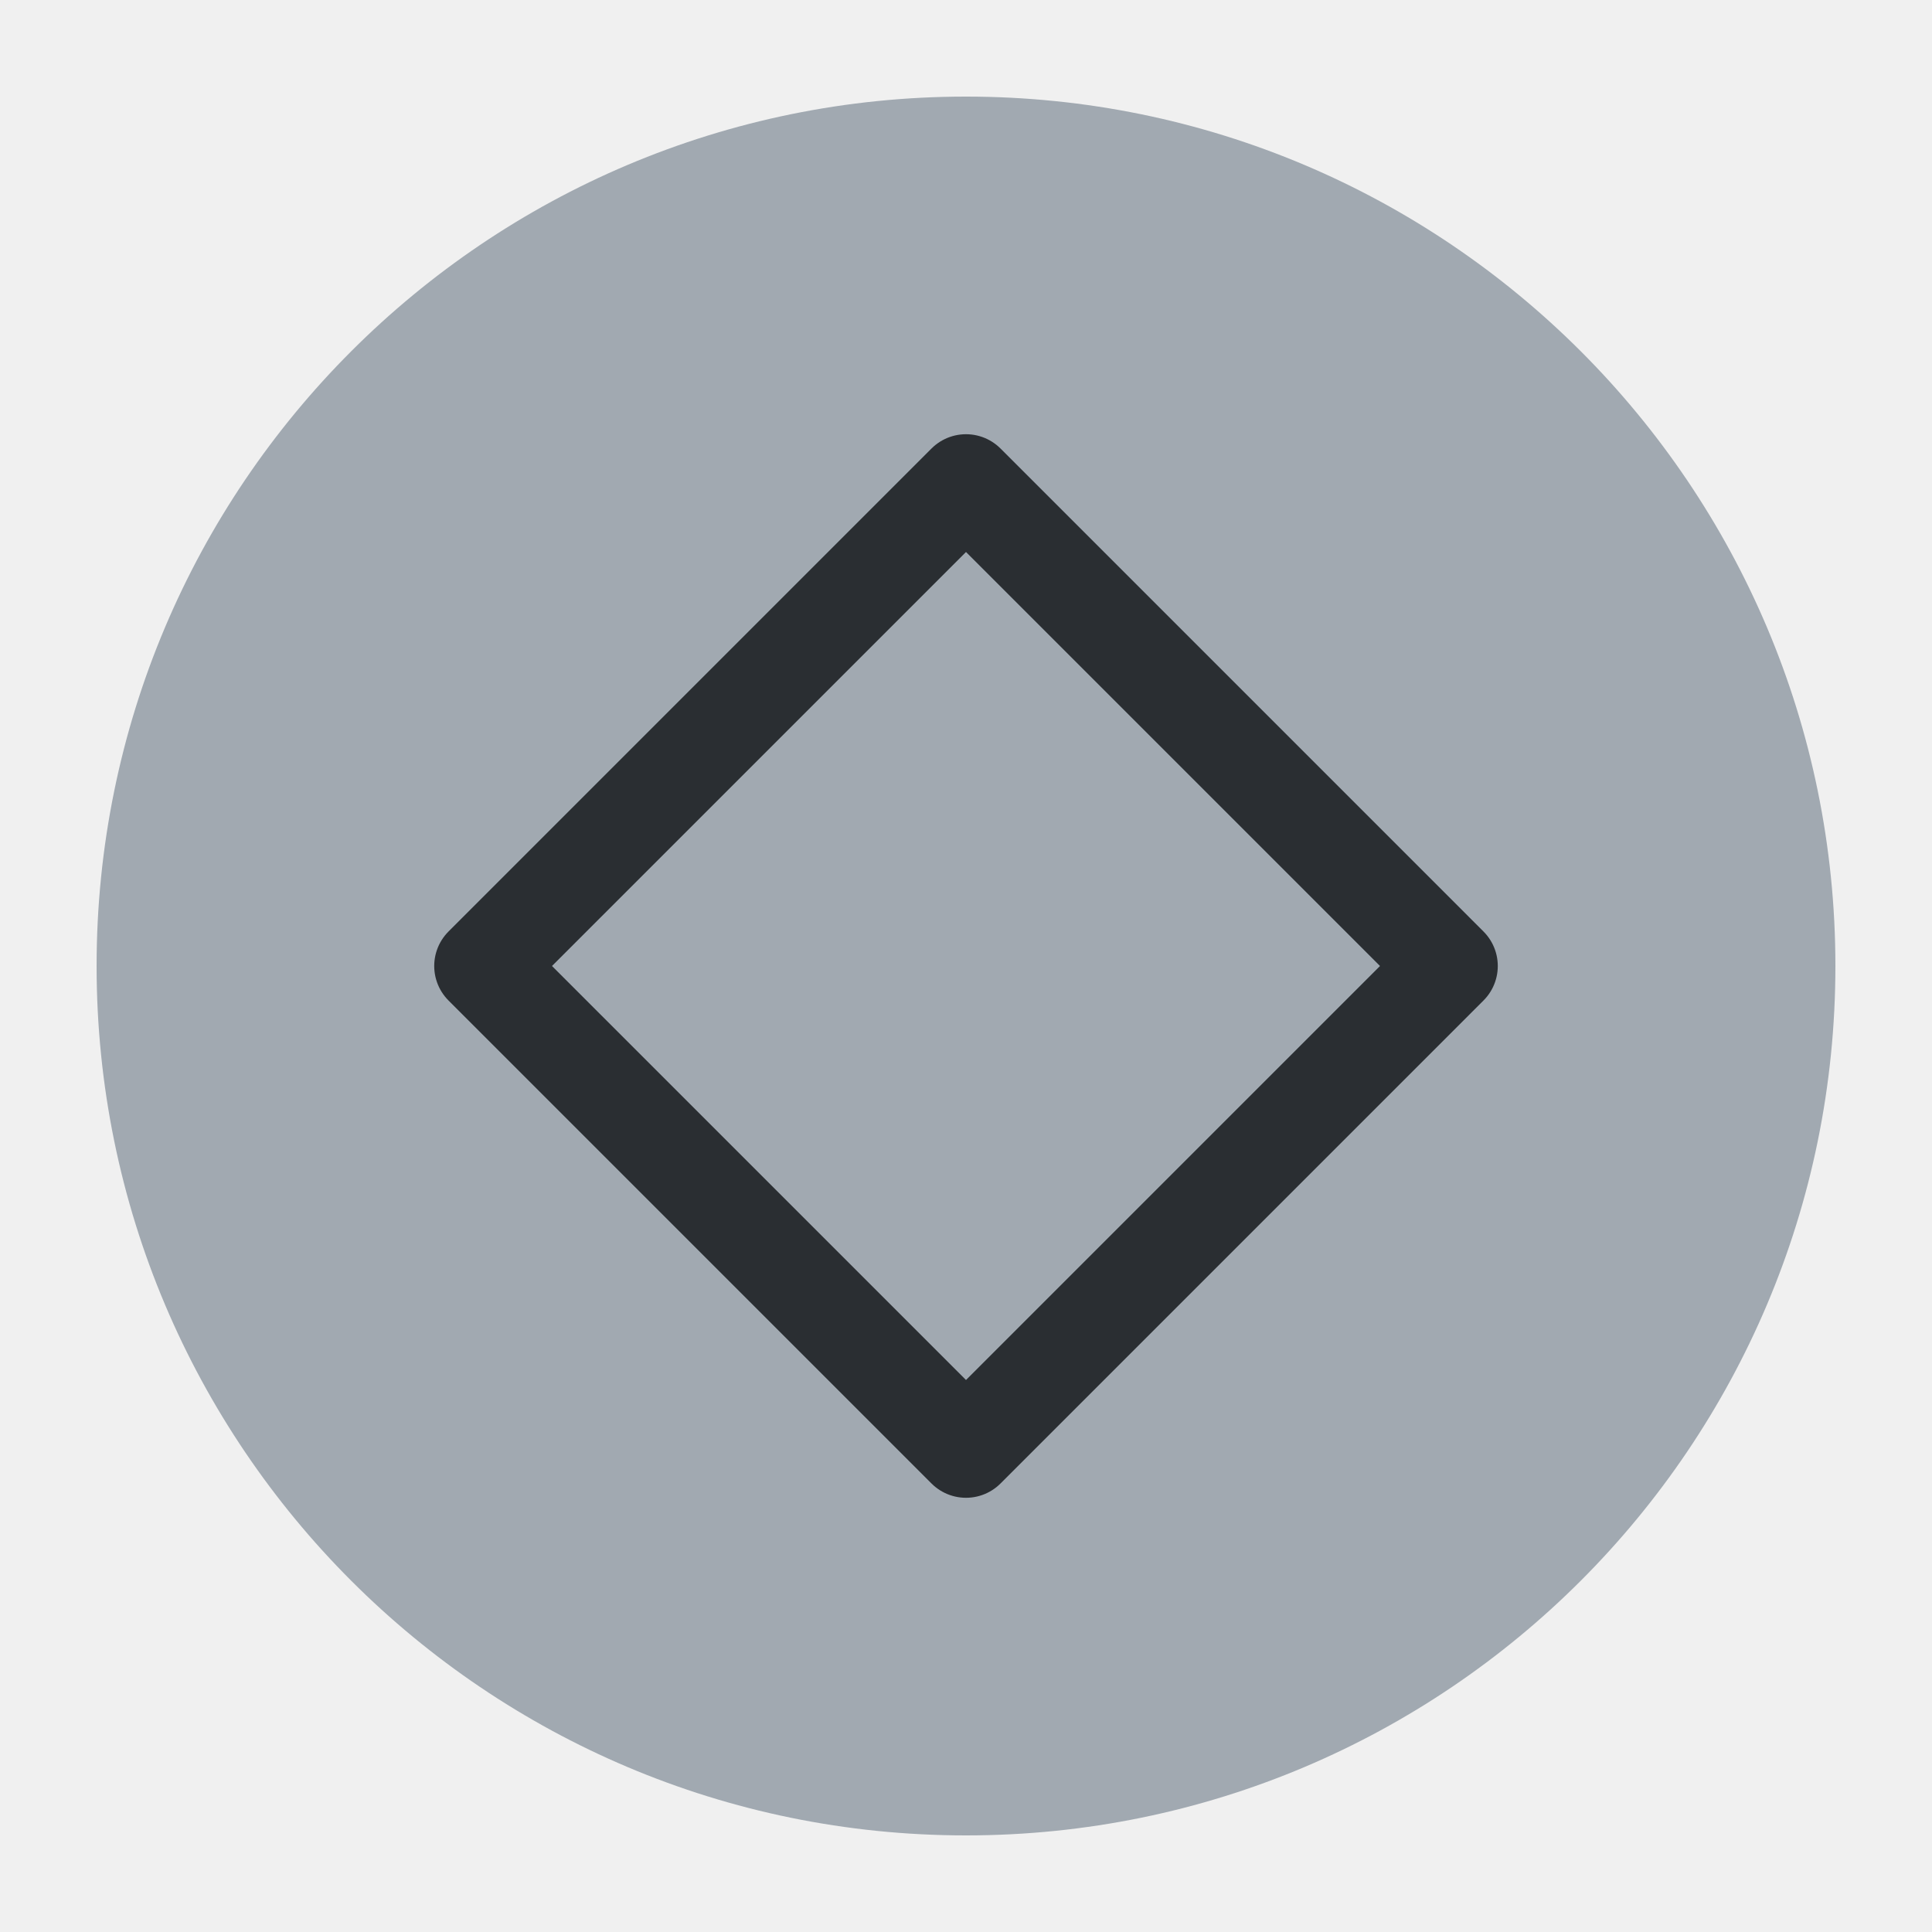
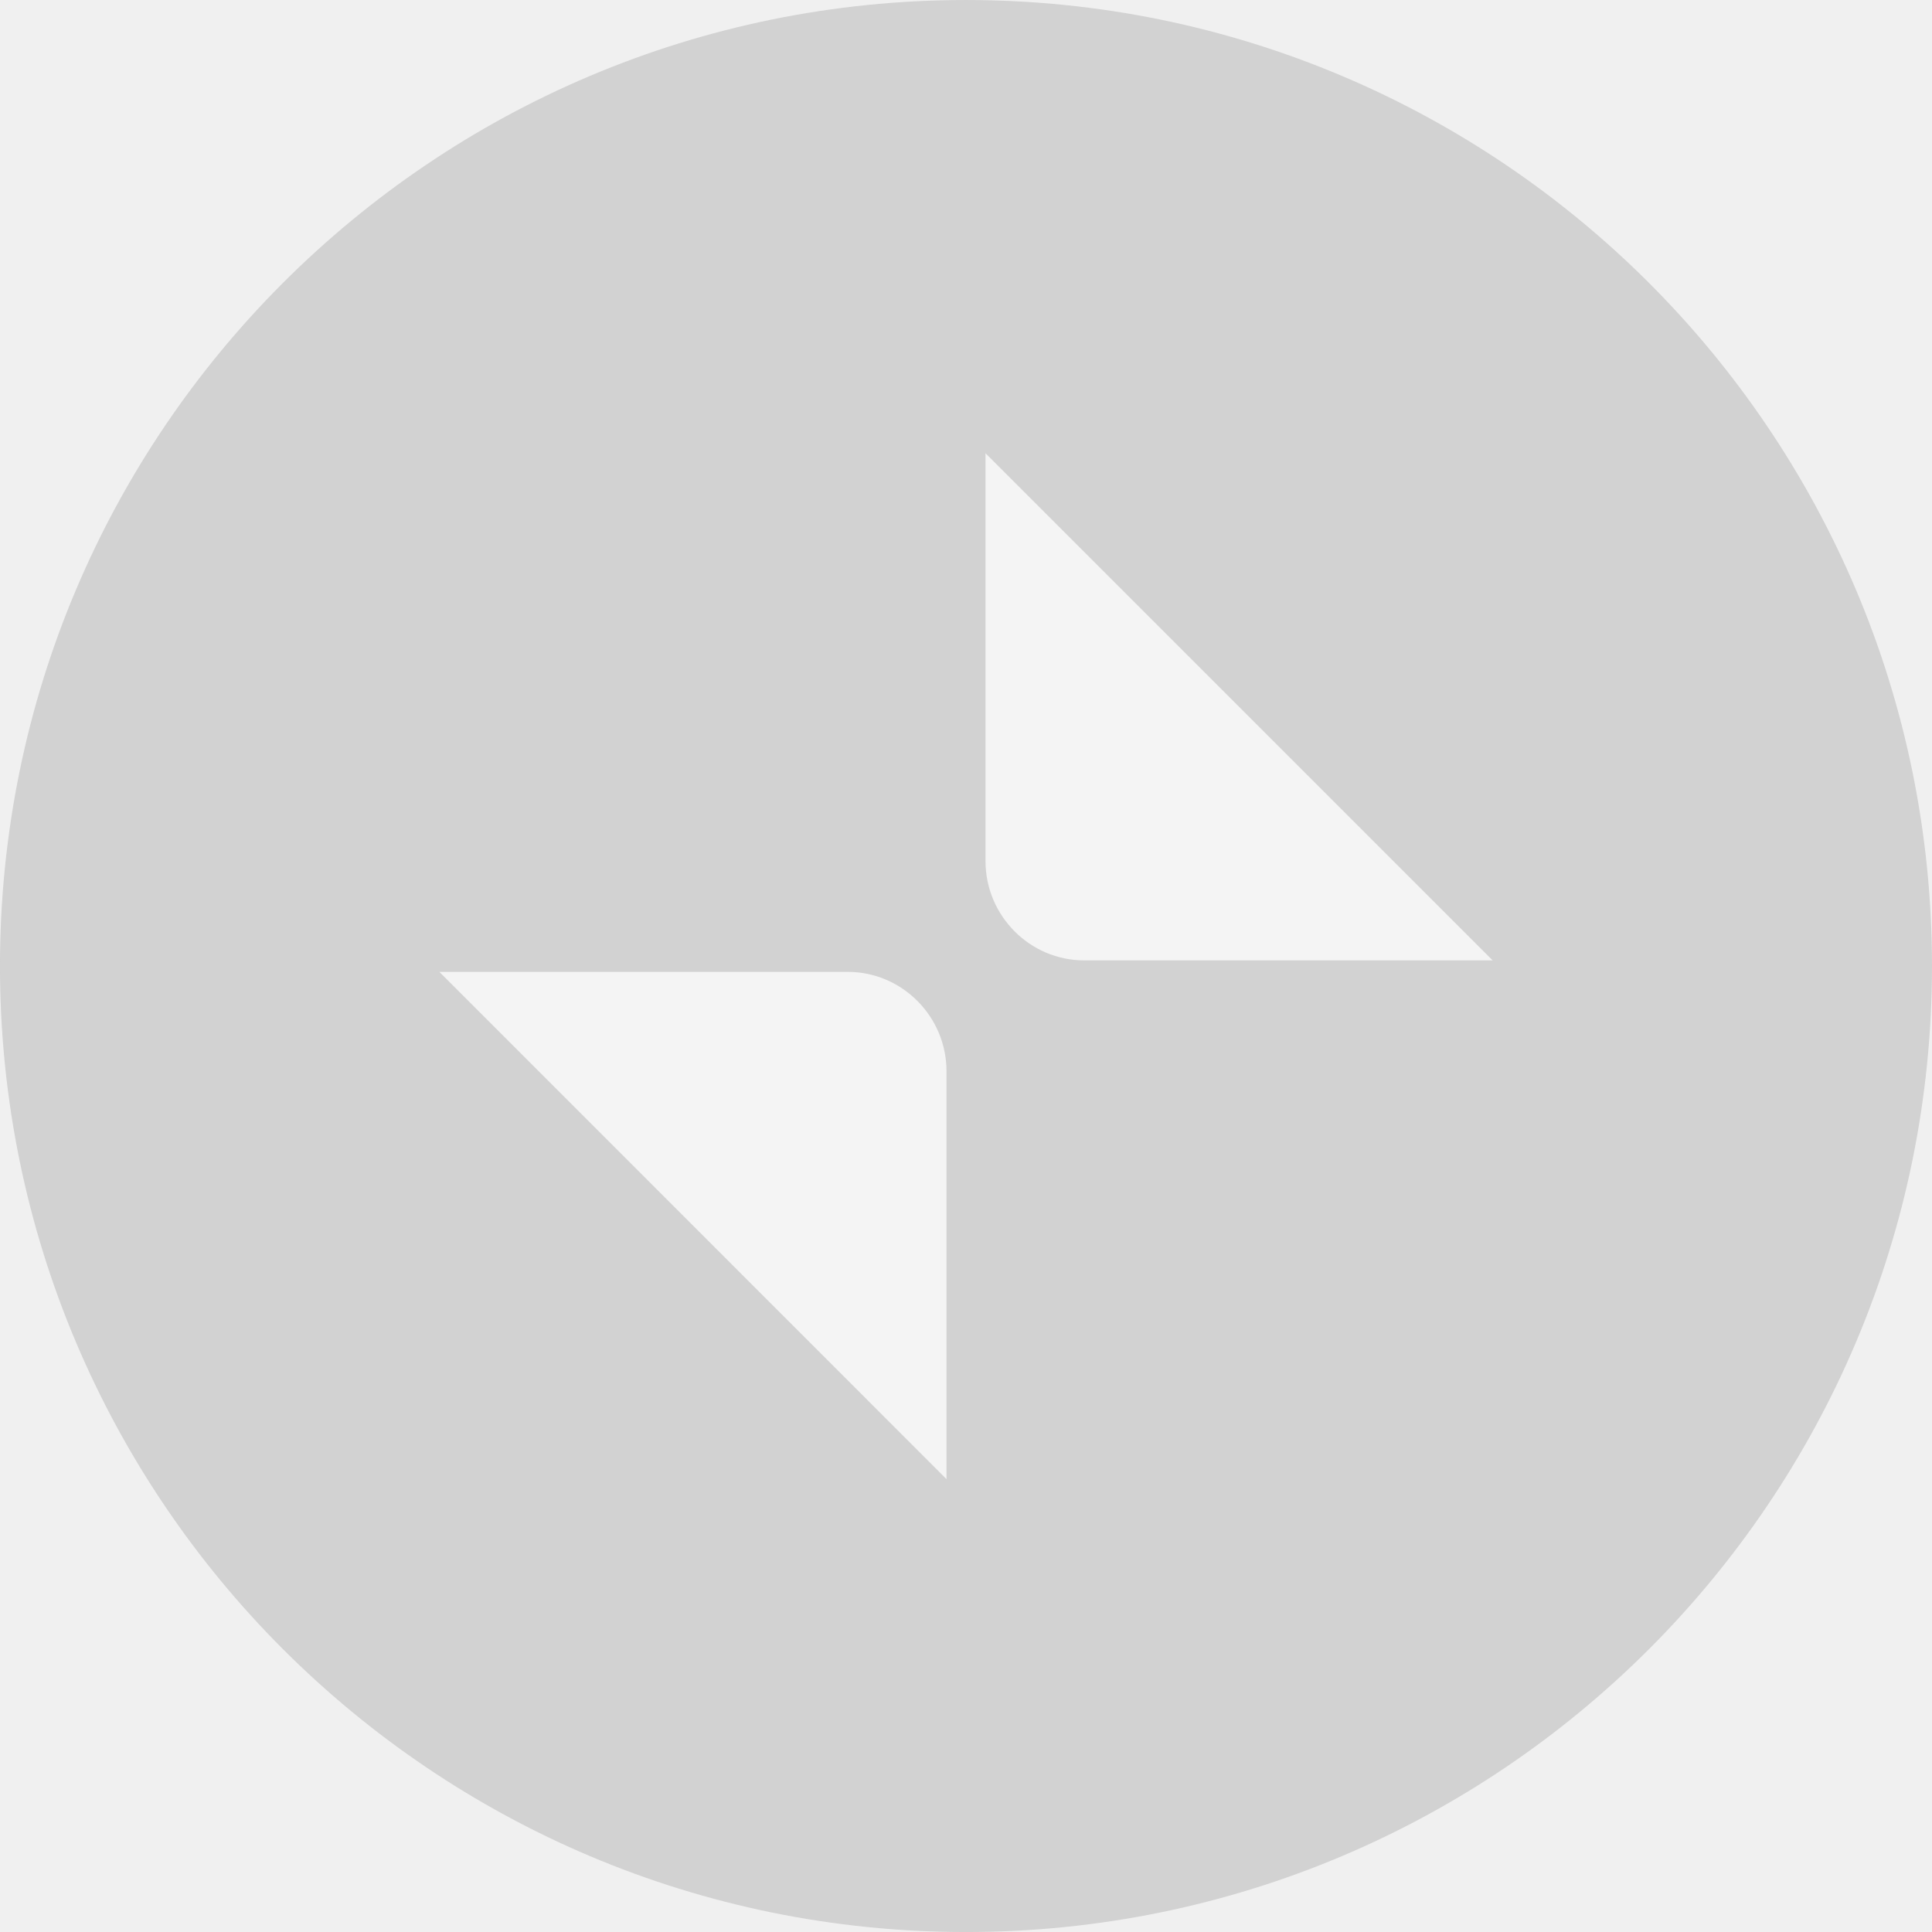
<svg xmlns="http://www.w3.org/2000/svg" viewBox="0 0 50 50" version="1.2" baseProfile="tiny">
  <defs>
</defs>
  <g fill="none" stroke="black" stroke-width="1" fill-rule="evenodd" stroke-linecap="square" stroke-linejoin="bevel">
-     <g fill="#a1a9b1" fill-opacity="1" stroke="none" transform="matrix(2.5,0,0,2.5,2.5,2.5)" font-family="Noto Sans" font-size="10" font-weight="400" font-style="normal">
-       <circle cx="9" cy="9" r="9" />
+     <g fill="#b3b3b3" fill-opacity="1" stroke="none" transform="matrix(2.27273,0,0,2.27273,-155.519,149.162)" font-family="Noto Sans" font-size="10" font-weight="400" font-style="normal" opacity="0.5">
+       <ellipse cx="79.428" cy="-54.631" rx="11" ry="11" />
    </g>
-     <g fill="none" stroke="#2a2e32" stroke-opacity="1" stroke-width="1.01" stroke-linecap="round" stroke-linejoin="round" transform="matrix(2.5,0,0,2.5,2.5,2.5)" font-family="Noto Sans" font-size="10" font-weight="400" font-style="normal">
-       <path vector-effect="none" fill-rule="evenodd" d="M4,9 L9,4 L14,9 L9,14 L4,9" />
+     <g fill="#ffffff" fill-opacity="1" stroke="none" transform="matrix(3.125,0,0,3.125,-253.842,-3022.22)" font-family="Noto Sans" font-size="10" font-weight="400" font-style="normal" opacity="0.75">
+       <path vector-effect="none" fill-rule="evenodd" d="M84.868,975.159 L88.25,975.159 C88.7,975.159 89.066,975.528 89.068,975.978 L89.068,979.36 L84.868,975.159" />
+     </g>
+     <g fill="#ffffff" fill-opacity="1" stroke="none" transform="matrix(3.125,0,0,3.125,-253.842,-3022.22)" font-family="Noto Sans" font-size="10" font-weight="400" font-style="normal" opacity="0.75">
+       <path vector-effect="none" fill-rule="evenodd" d="M93.591,975.064 L90.209,975.064 C89.759,975.064 89.393,974.696 89.391,974.245 L89.391,970.864 L93.591,975.064" />
+     </g>
+     <g fill="none" stroke="none" transform="matrix(2.27273,0,0,2.27273,-155.519,149.162)" font-family="Noto Sans" font-size="10" font-weight="400" font-style="normal">
+       <rect x="68.428" y="-65.631" width="22" height="22" />
    </g>
    <g fill="none" stroke="#000000" stroke-opacity="1" stroke-width="1" stroke-linecap="square" stroke-linejoin="bevel" transform="matrix(1,0,0,1,0,0)" font-family="Noto Sans" font-size="10" font-weight="400" font-style="normal">
</g>
  </g>
</svg>
